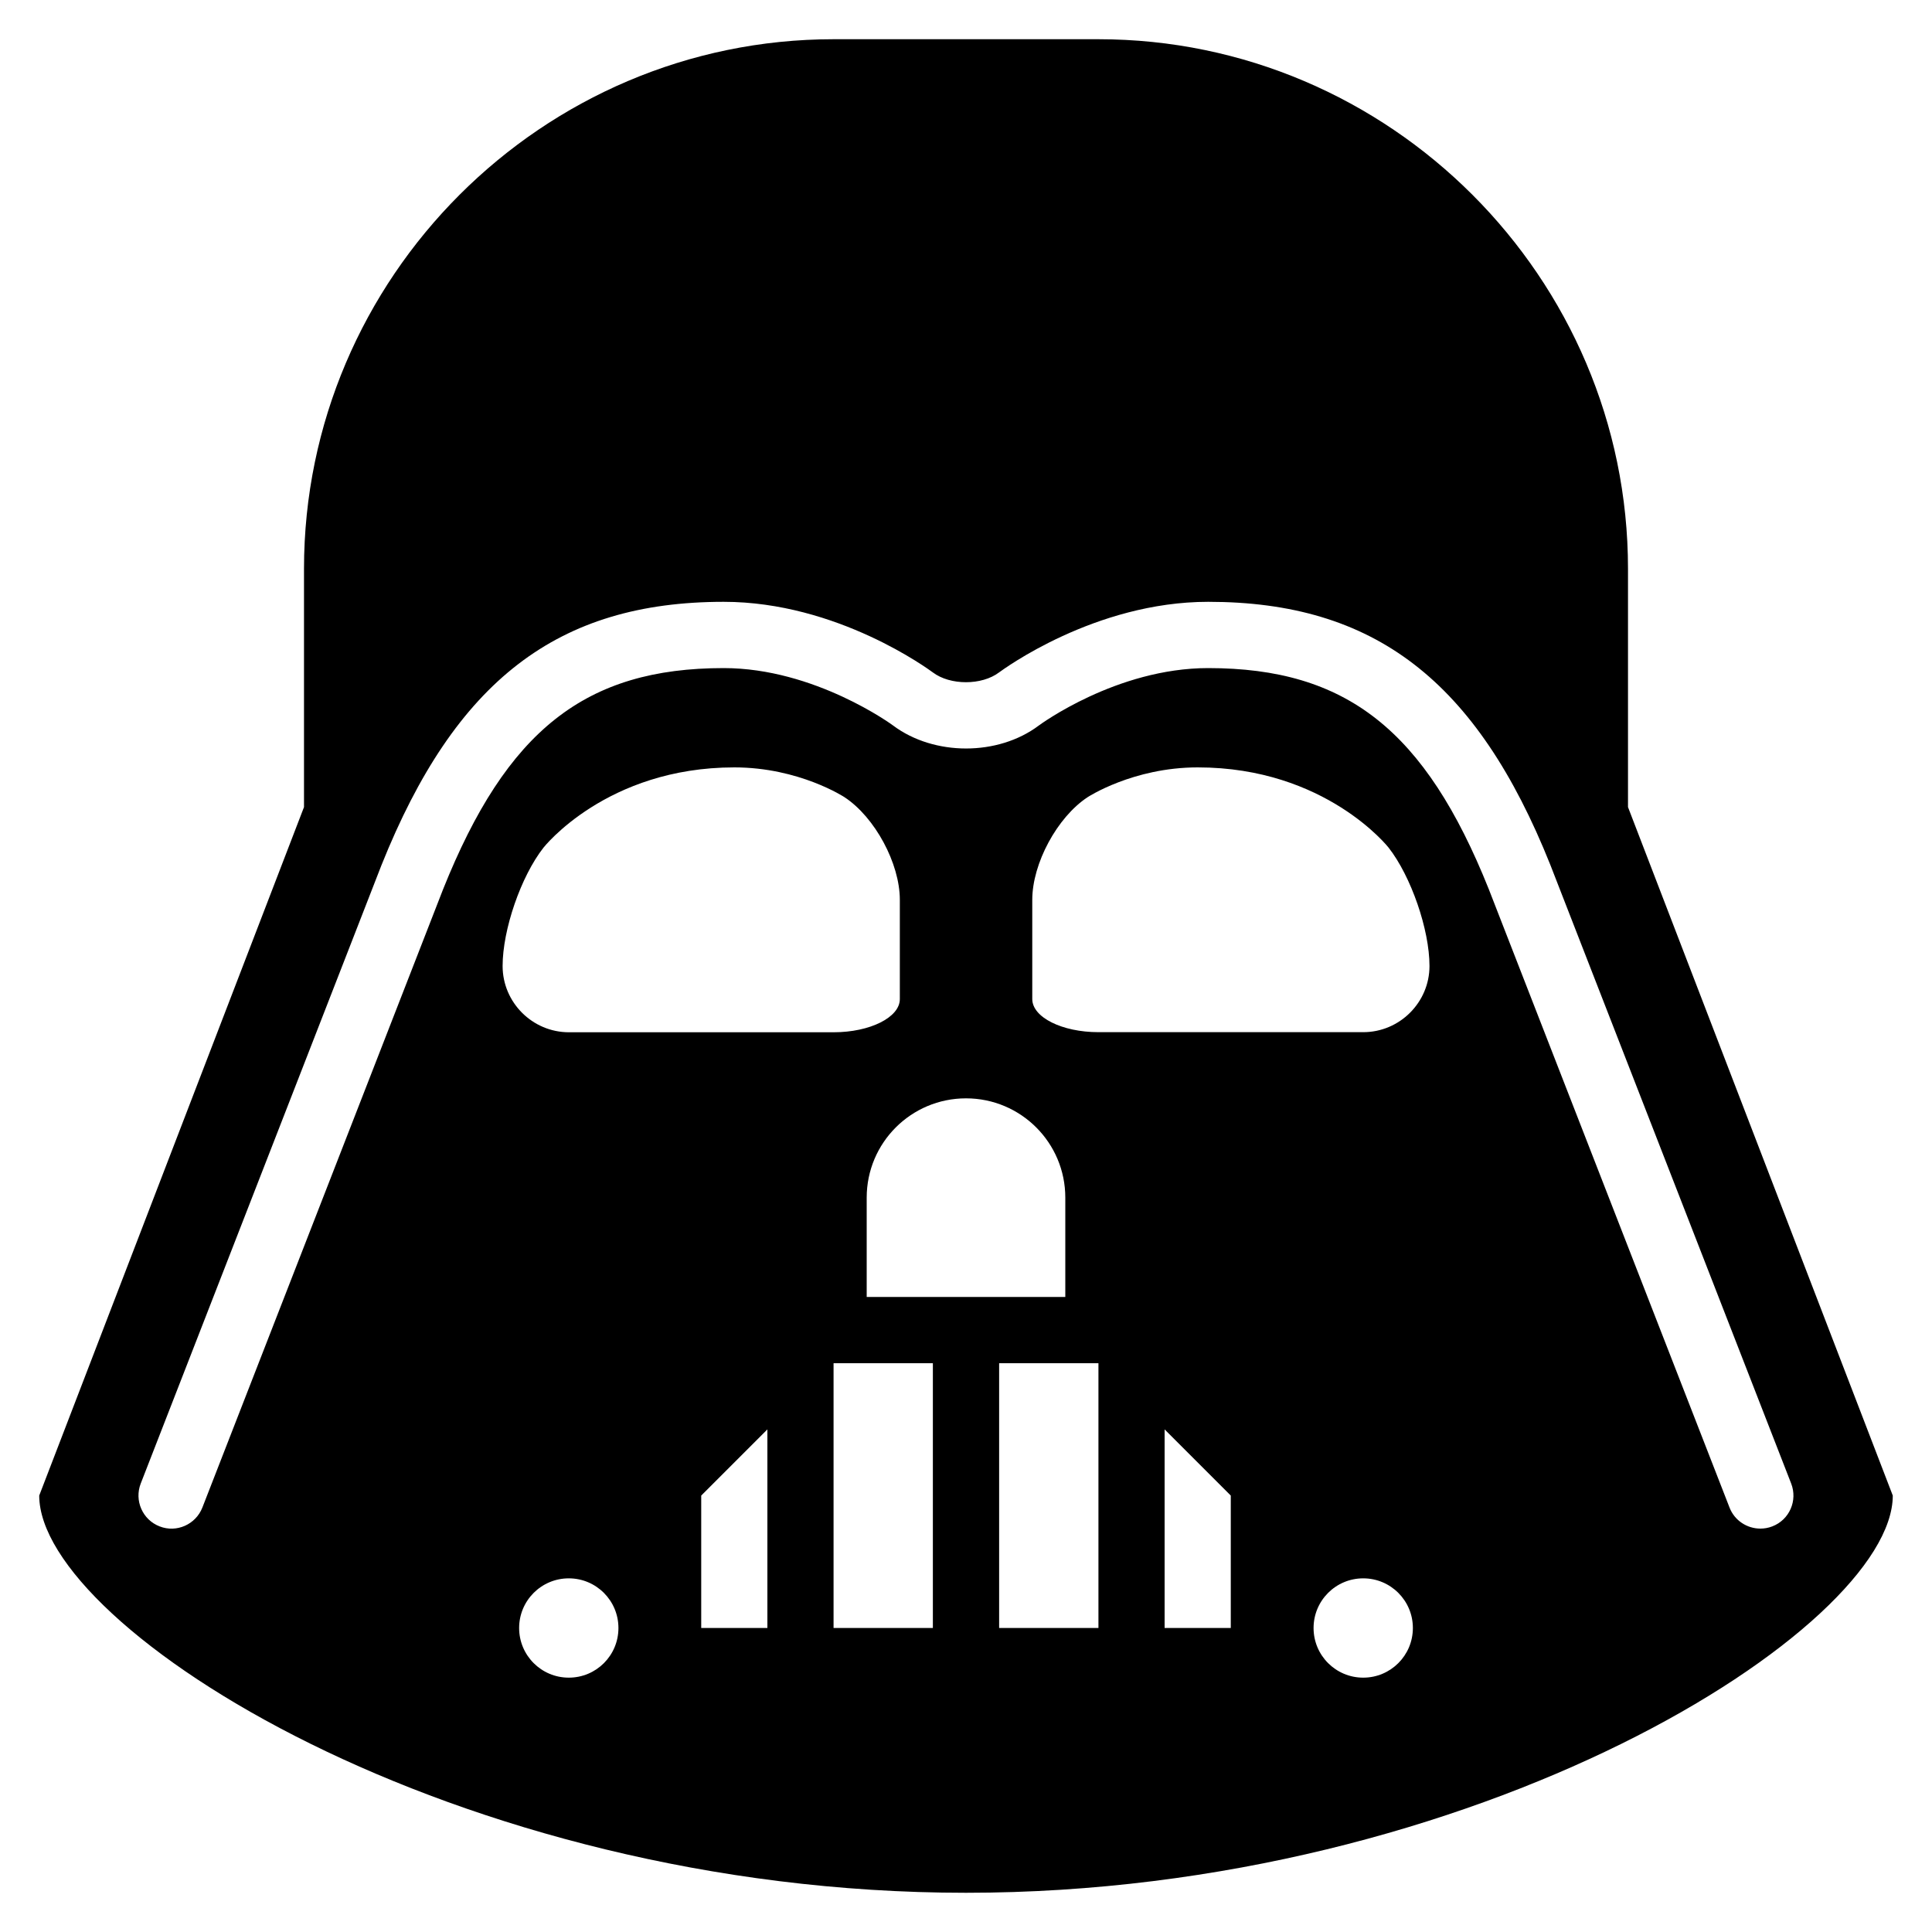
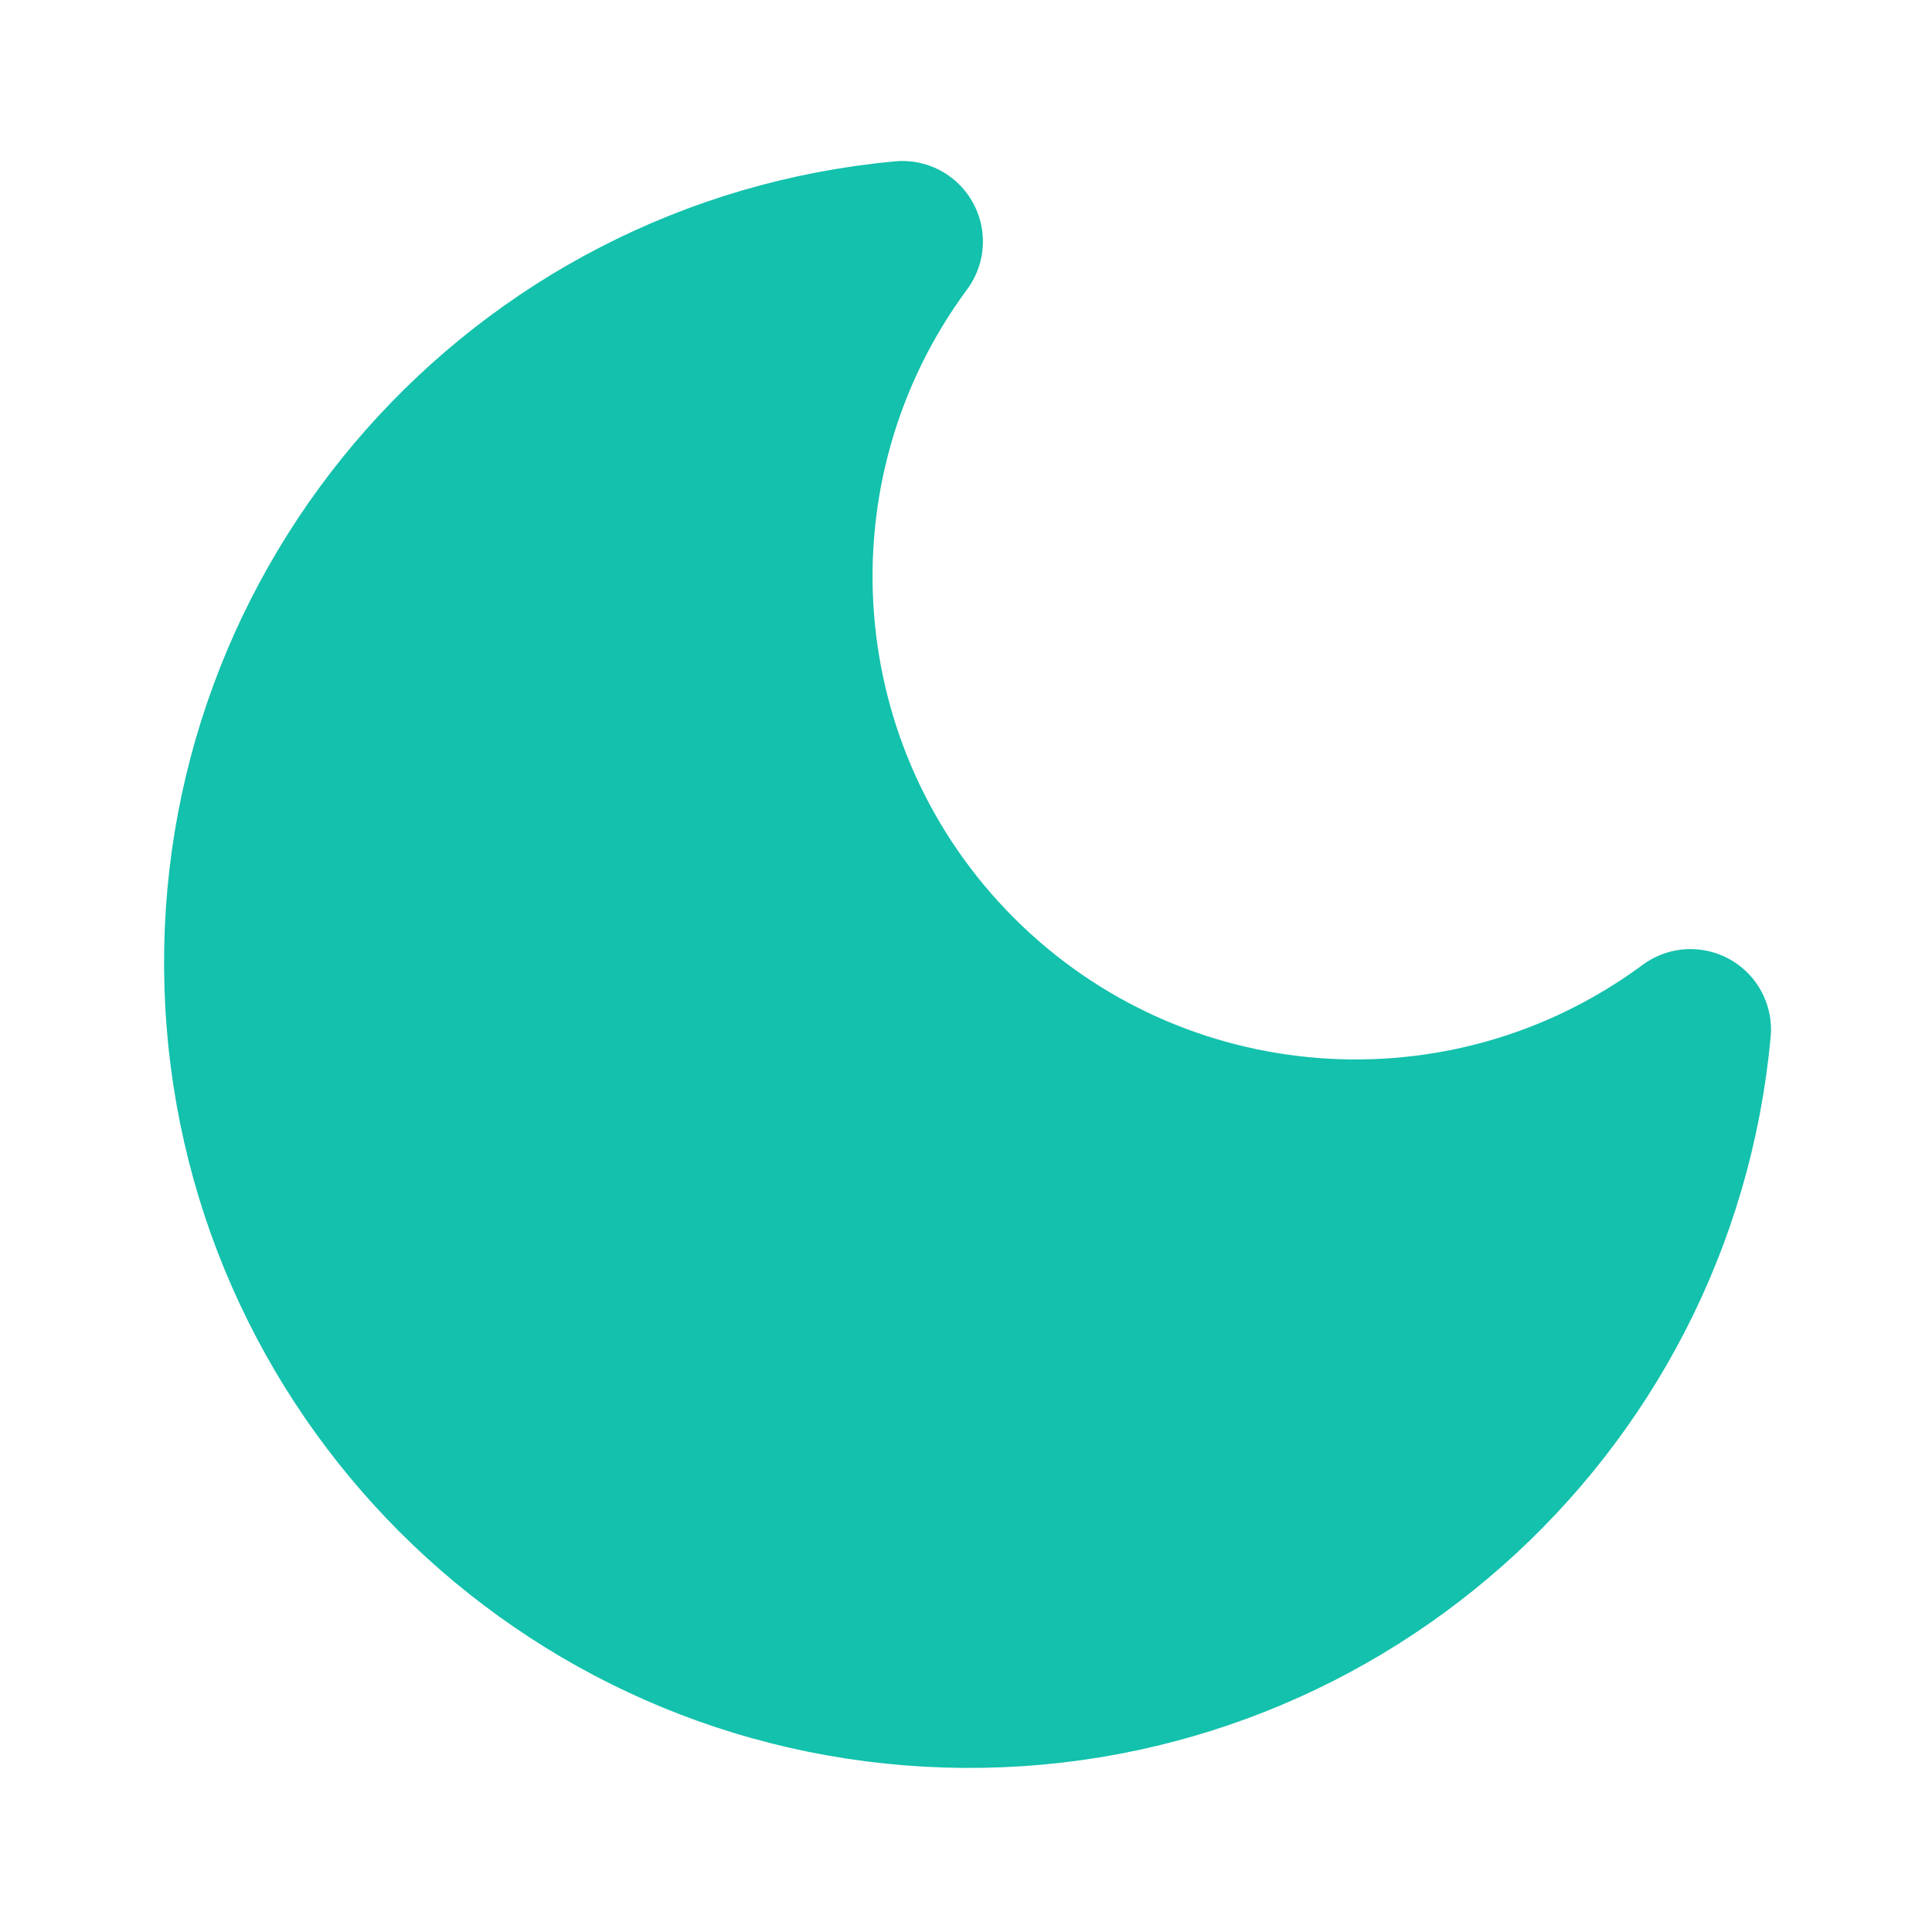
- <svg class="svg-icon" viewBox="0 0 20 20" width="32" height="32">
-   <path d="M16.853,8.355V5.888c0-3.015-2.467-5.482-5.482-5.482H8.629c-3.015,0-5.482,2.467-5.482,5.482v2.467l-2.741,7.127c0,1.371,4.295,4.112,9.594,4.112s9.594-2.741,9.594-4.112L16.853,8.355z M5.888,17.367c-0.284,0-0.514-0.23-0.514-0.514c0-0.284,0.23-0.514,0.514-0.514c0.284,0,0.514,0.23,0.514,0.514C6.402,17.137,6.173,17.367,5.888,17.367z M5.203,10c0-0.377,0.19-0.928,0.423-1.225c0,0,0.651-0.831,1.976-0.831c0.672,0,1.141,0.309,1.141,0.309C9.057,8.46,9.315,8.938,9.315,9.315v1.028c0,0.188-0.308,0.343-0.685,0.343H5.888C5.511,10.685,5.203,10.377,5.203,10z M7.944,16.853H7.259v-1.371l0.685-0.685V16.853z M9.657,16.853H8.629v-2.741h1.028V16.853zM8.972,13.426v-1.028c0-0.568,0.46-1.028,1.028-1.028c0.568,0,1.028,0.46,1.028,1.028v1.028H8.972z M11.371,16.853h-1.028v-2.741h1.028V16.853z M12.741,16.853h-0.685v-2.056l0.685,0.685V16.853z M14.112,17.367c-0.284,0-0.514-0.23-0.514-0.514c0-0.284,0.23-0.514,0.514-0.514c0.284,0,0.514,0.23,0.514,0.514C14.626,17.137,14.396,17.367,14.112,17.367z M14.112,10.685h-2.741c-0.377,0-0.685-0.154-0.685-0.343V9.315c0-0.377,0.258-0.855,0.572-1.062c0,0,0.469-0.309,1.141-0.309c1.325,0,1.976,0.831,1.976,0.831c0.232,0.297,0.423,0.848,0.423,1.225S14.489,10.685,14.112,10.685z M18.347,15.801c-0.041,0.016-0.083,0.023-0.124,0.023c-0.137,0-0.267-0.083-0.319-0.218l-2.492-6.401c-0.659-1.647-1.474-2.289-2.905-2.289c-0.95,0-1.746,0.589-1.754,0.595c-0.422,0.317-1.084,0.316-1.507,0C9.239,7.505,8.435,6.916,7.492,6.916c-1.431,0-2.246,0.642-2.906,2.292l-2.491,6.398c-0.069,0.176-0.268,0.264-0.443,0.195c-0.176-0.068-0.264-0.267-0.195-0.444l2.492-6.401c0.765-1.911,1.824-2.726,3.543-2.726c1.176,0,2.125,0.702,2.165,0.731c0.179,0.135,0.506,0.135,0.685,0c0.04-0.029,0.99-0.731,2.165-0.731c1.719,0,2.779,0.814,3.542,2.723l2.493,6.404C18.611,15.534,18.524,15.733,18.347,15.801z" />
+ <svg xmlns="http://www.w3.org/2000/svg" width="34" height="34" viewBox="0 0 24 24" fill="#13c1ac" stroke="#13c1ac" stroke-width="2" stroke-linecap="round" stroke-linejoin="round">
+   <path d="M21 12.79A9 9 0 1 1 11.21 3 7 7 0 0 0 21 12.79z" />
</svg>
